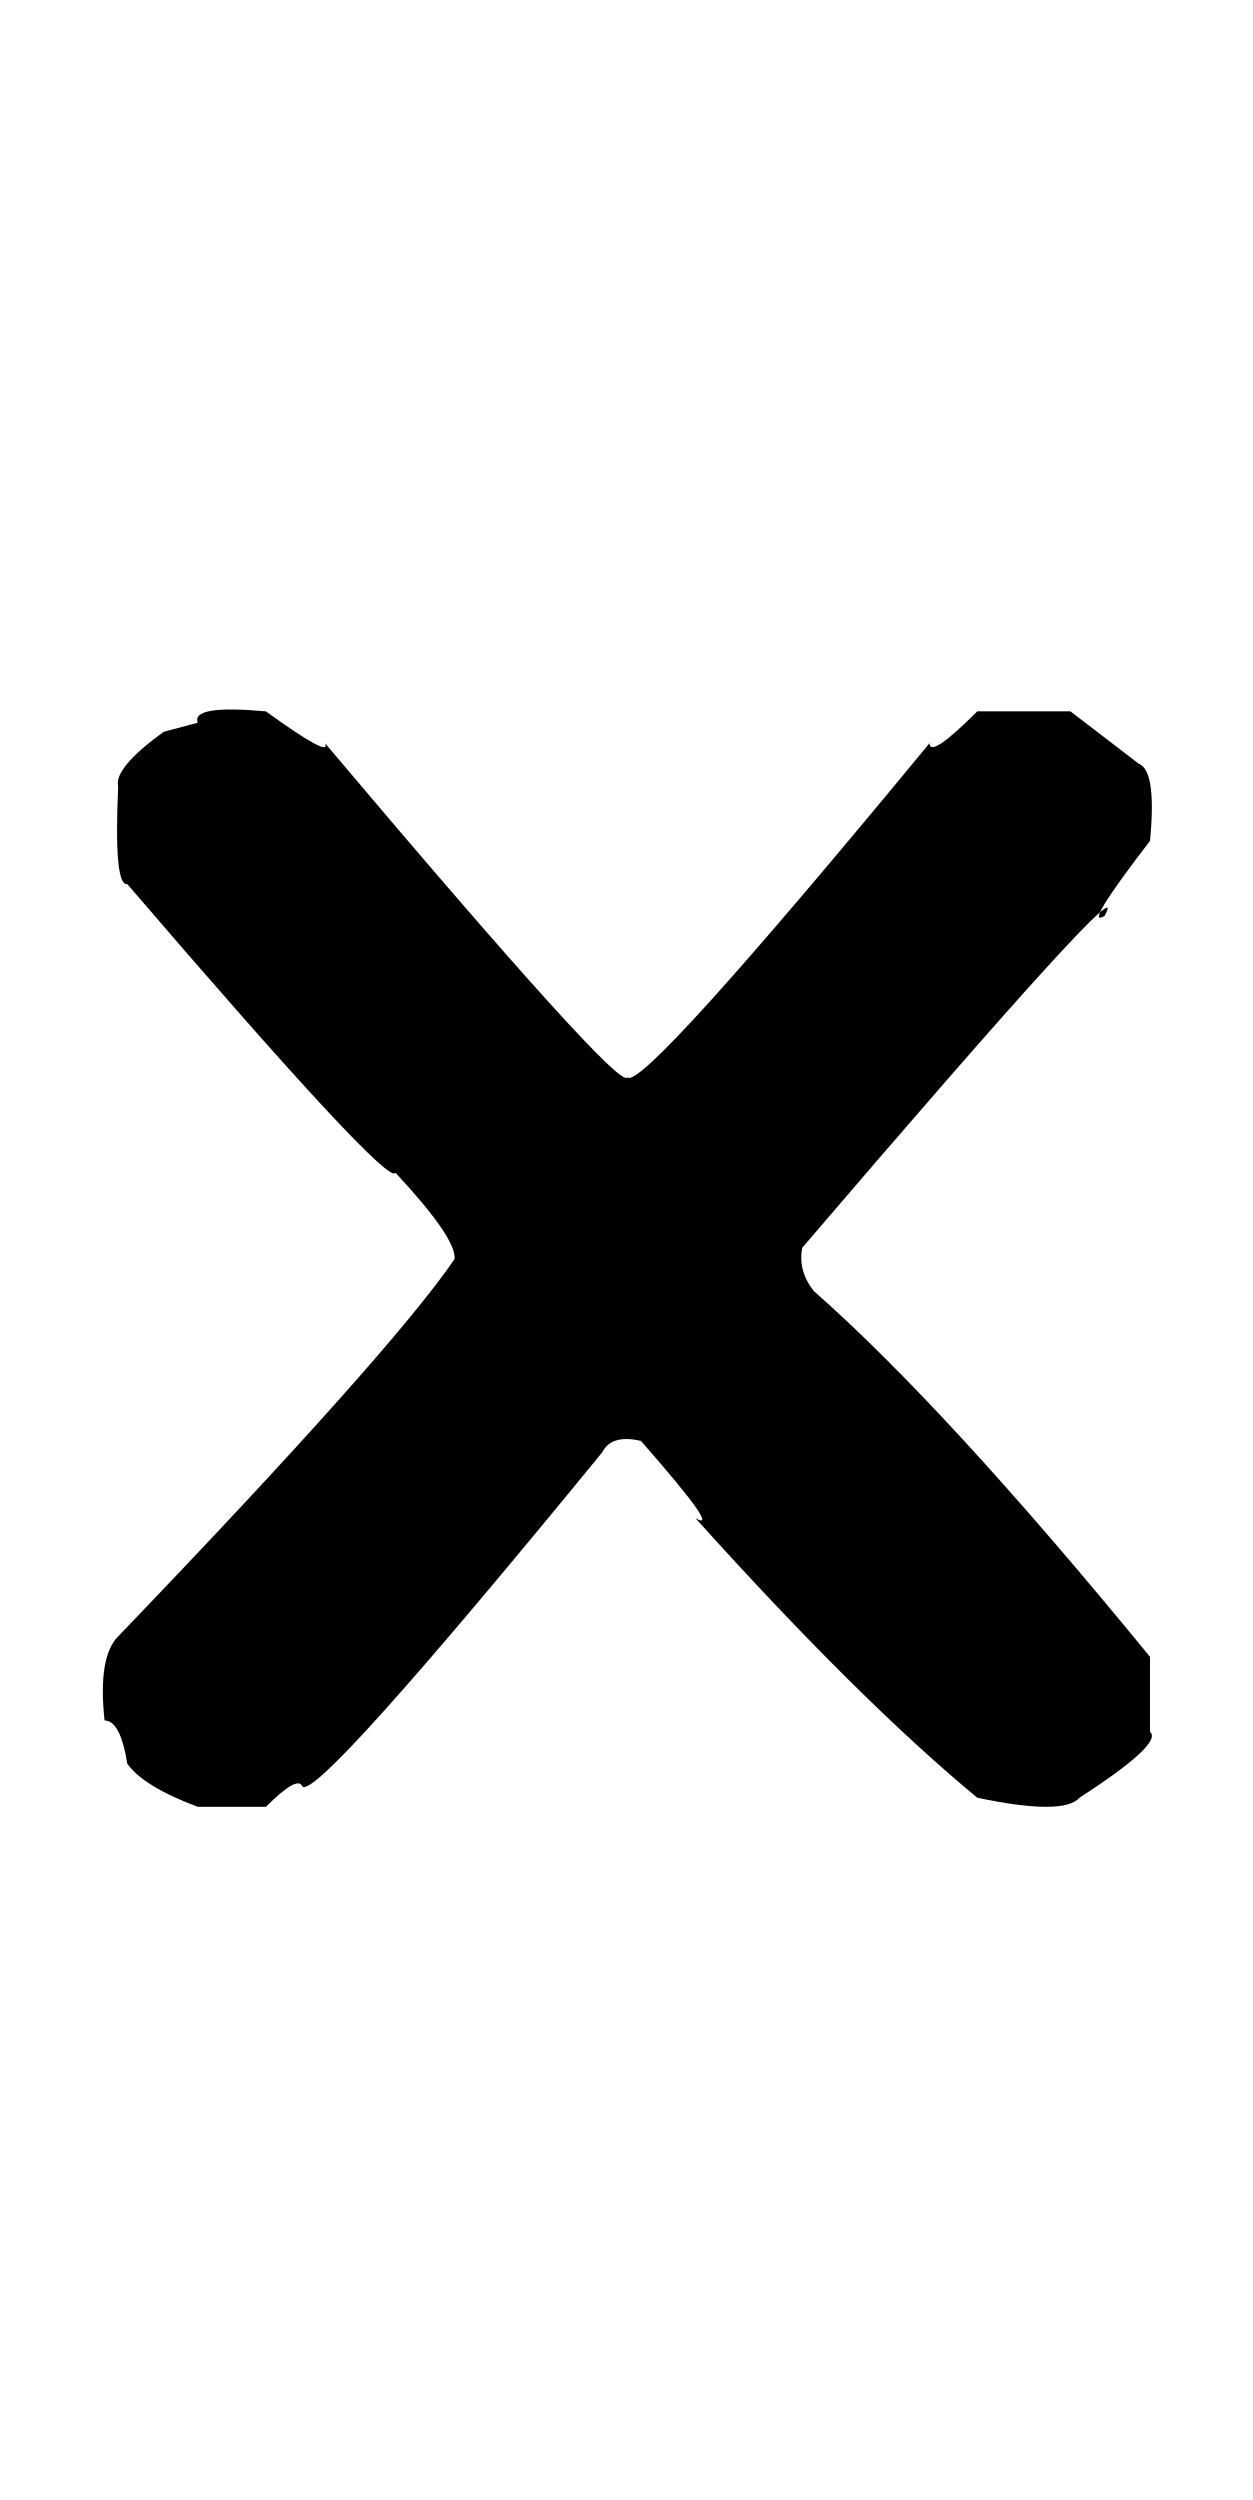
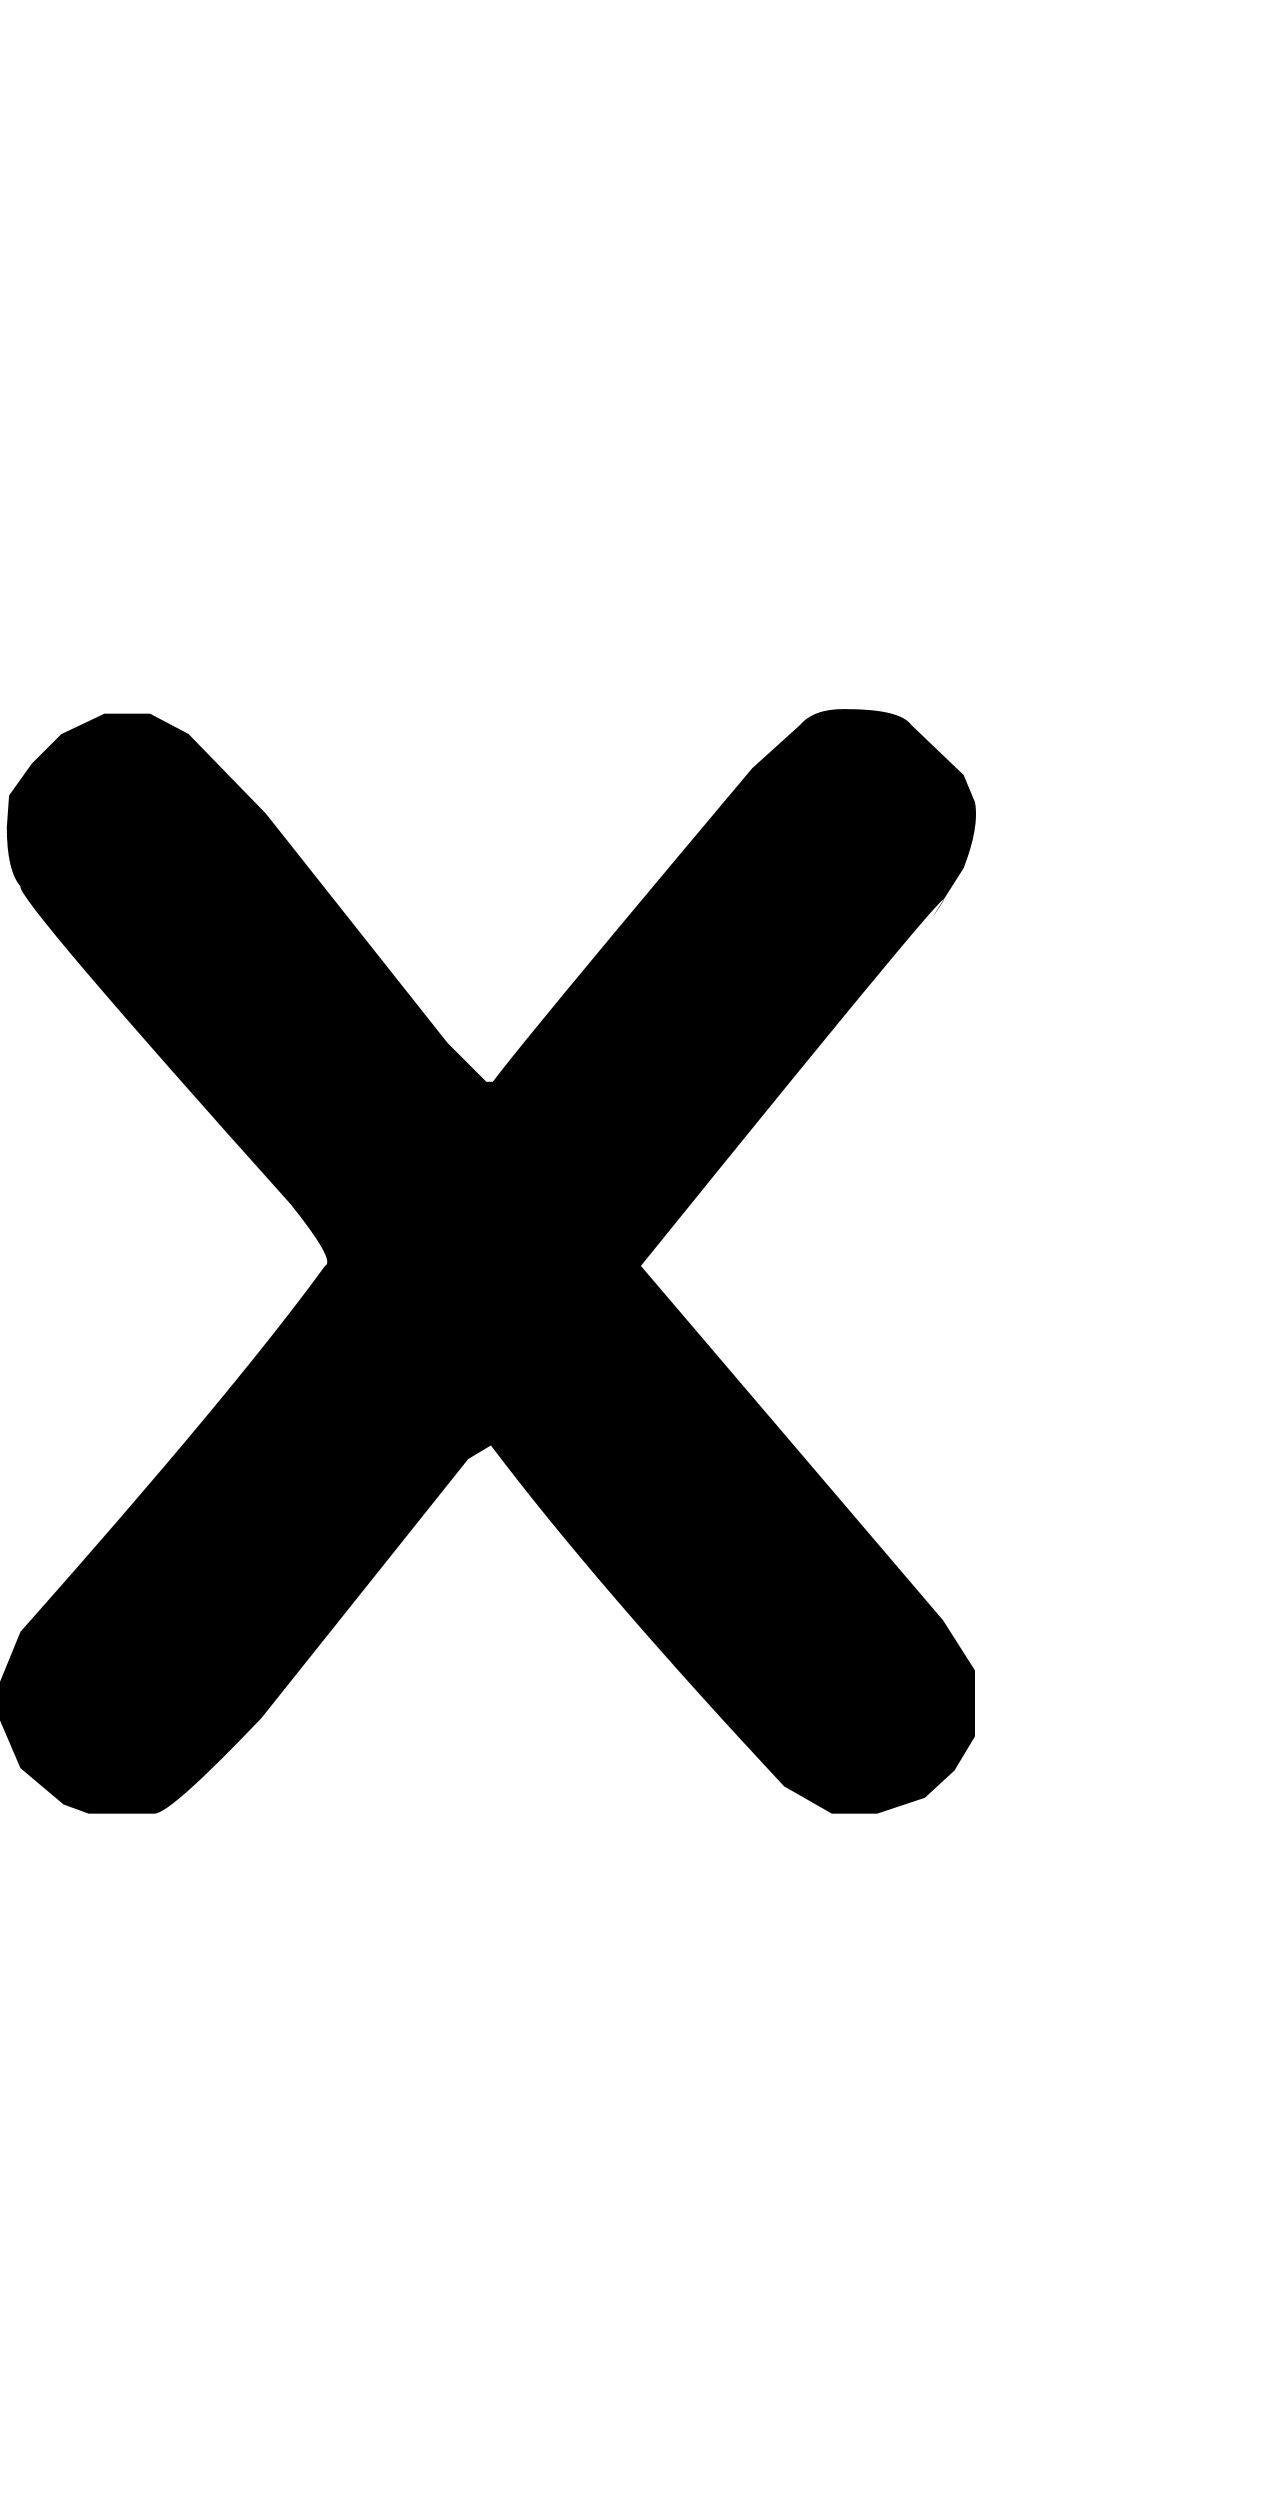
- <svg xmlns="http://www.w3.org/2000/svg" viewBox="0 0 551 1100" width="551" height="1100">
+ <svg xmlns="http://www.w3.org/2000/svg" viewBox="0 0 559 1100" width="559" height="1100">
  <g transform="translate(0,800) scale(1,-1)">
-     <path d="M87 482Q84 490 117 487Q146 466 143 473Q273 319 276 326Q282 319 409 473Q409 466 430 487H471L501 464Q509 461 506 430Q476 391 486 397Q501 424 353 251Q351 241 358 232Q416 181 506 71V38Q512 33 475 9Q468 1 430 9Q378 52 306 132Q318 125 282 166Q269 169 265 161Q139 7 133 14Q131 19 117 5H87Q63 14 56 24Q53 43 46 43Q43 71 52 80Q172 205 200 246Q201 255 174 284Q171 277 56 411Q50 410 52 454Q50 462 72 478Z" fill="#000" />
+     <path d="M372 488Q396 488 401 481L424 459L429 447Q431 436 424 418L410 396Q442 441 282 243L415 87L429 65V36L420 21L407 9L386 2H366L345 14Q262 103 216 164L206 158L115 44Q75 2 68 2H39L28 6L9 22L0 43V60L9 82Q103 188 143 243Q148 245 128 270Q7 405 9 410Q3 417 3 436L4 450L14 464L27 477L46 486H66L83 477L117 442L197 341L214 324H219Q188 292 331 462L352 481Q358 488 371 488Z" fill="#000" />
  </g>
</svg>
